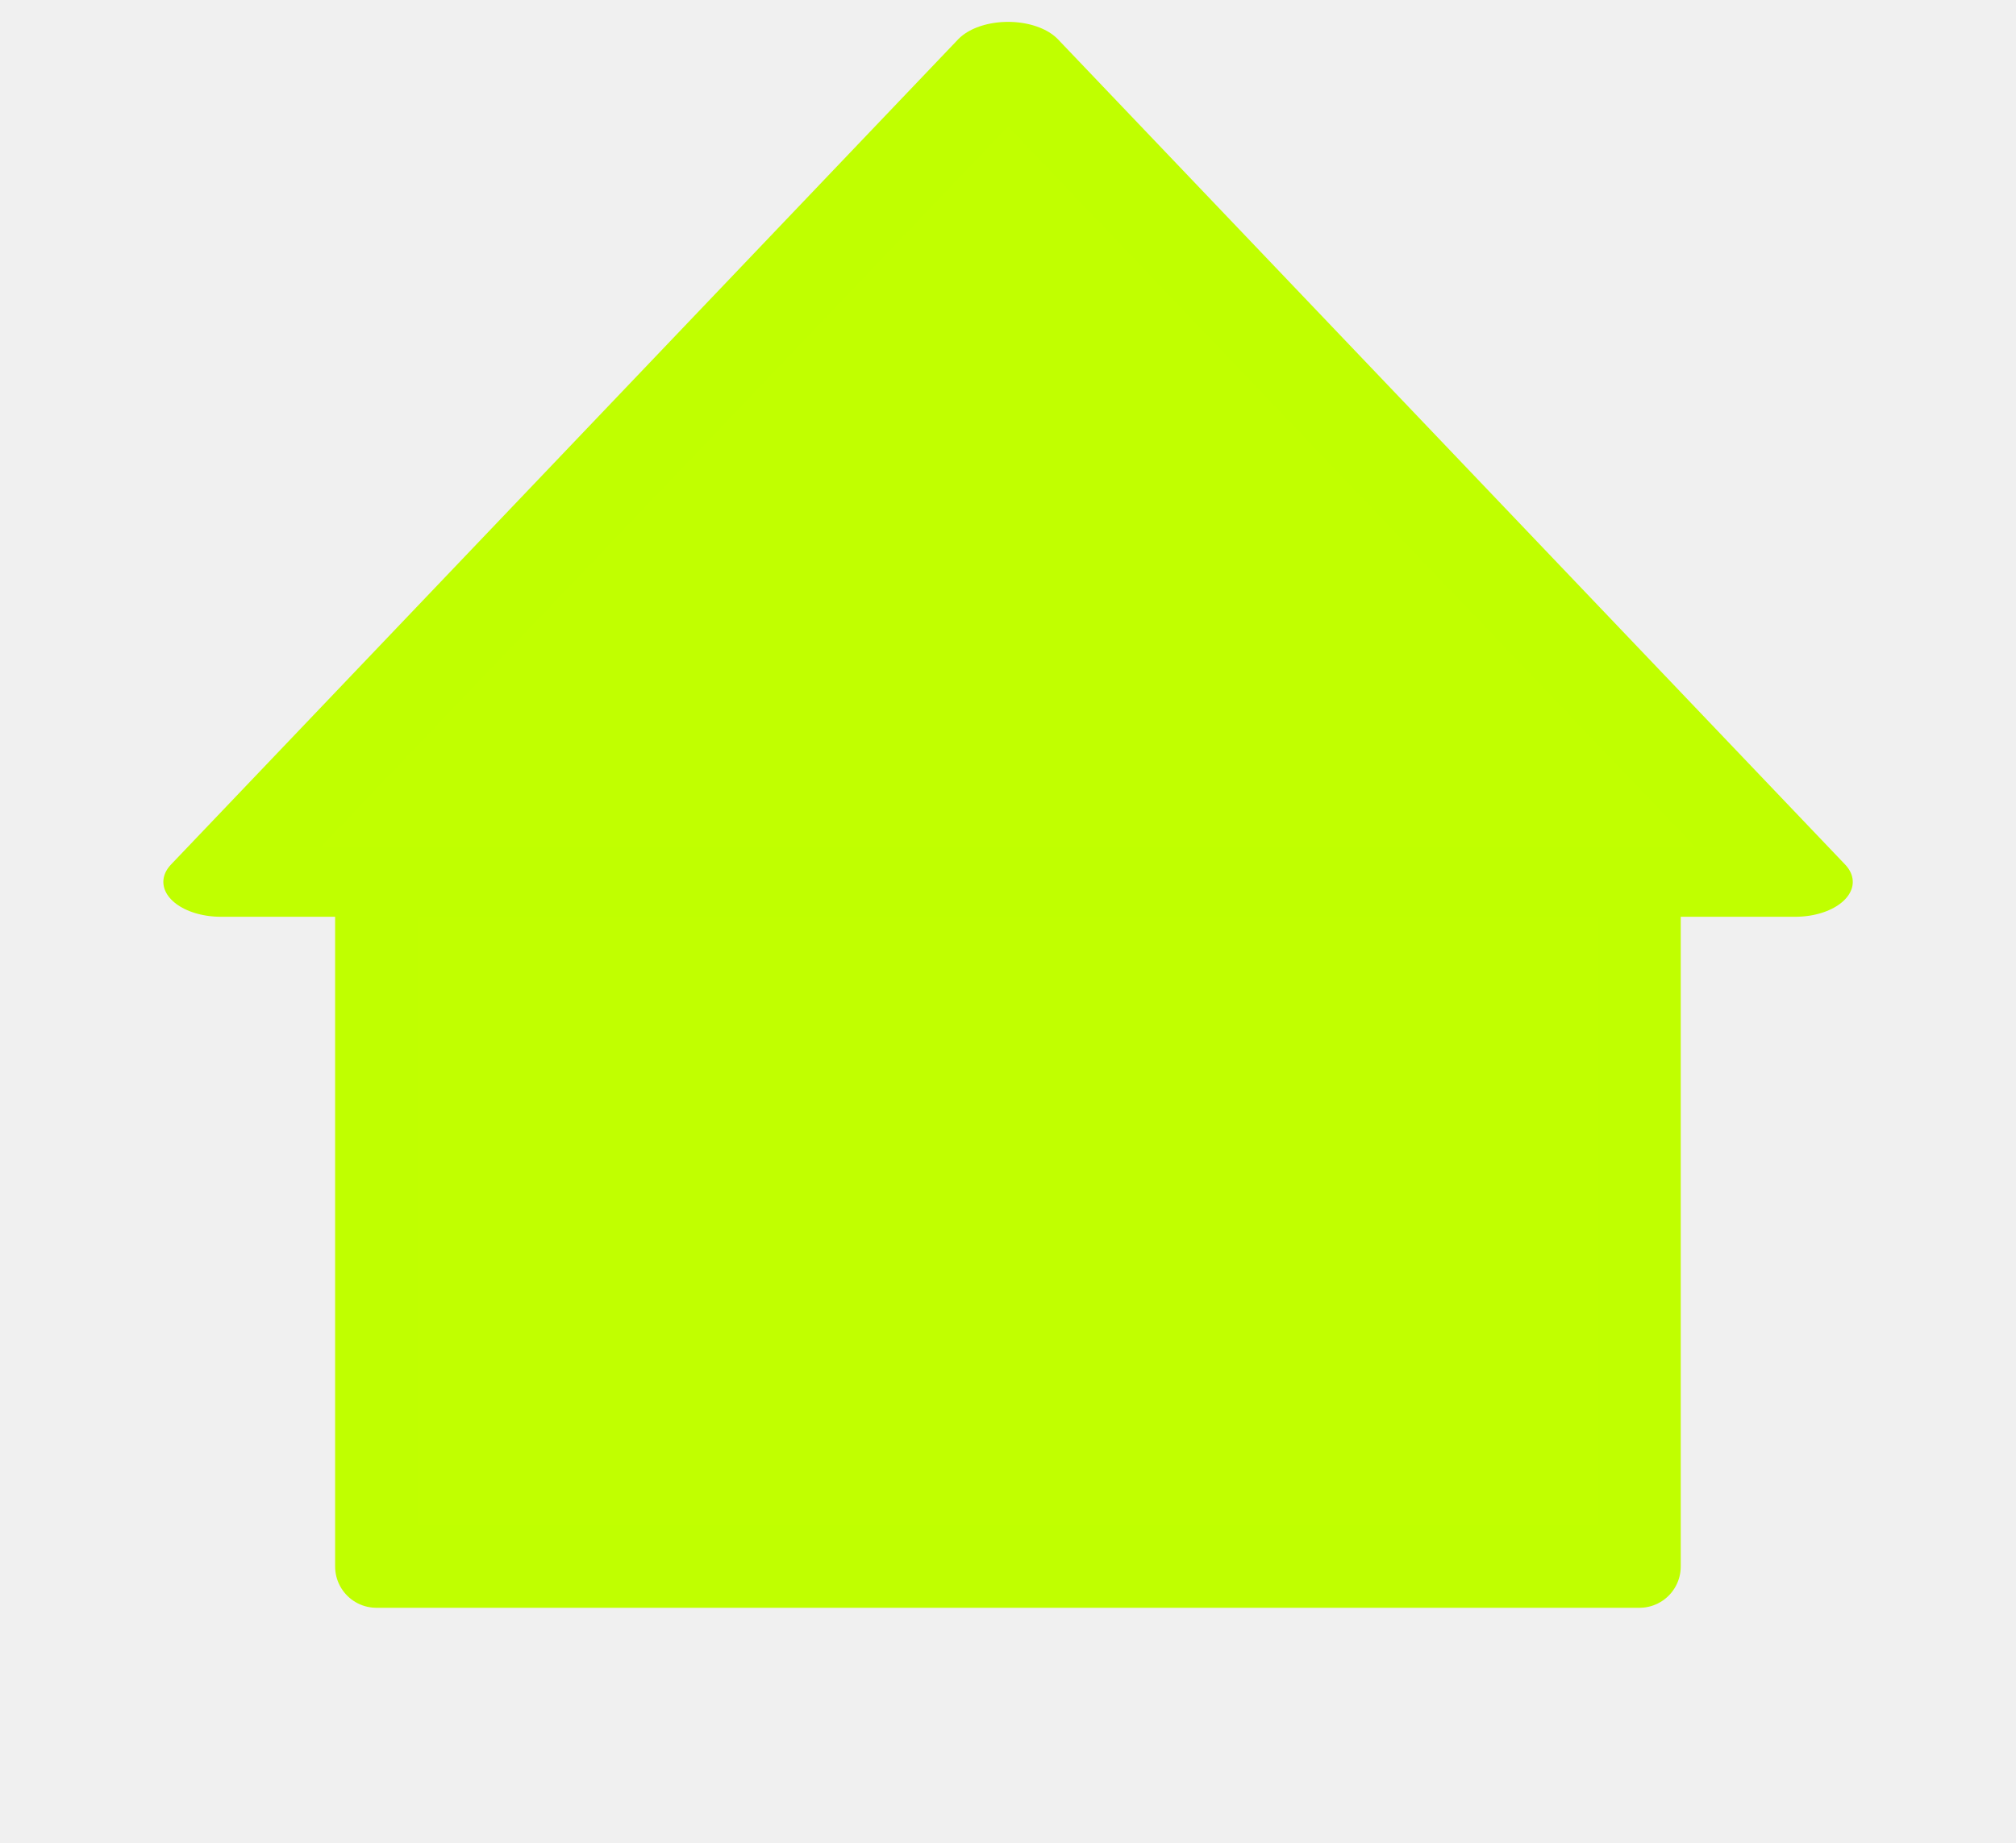
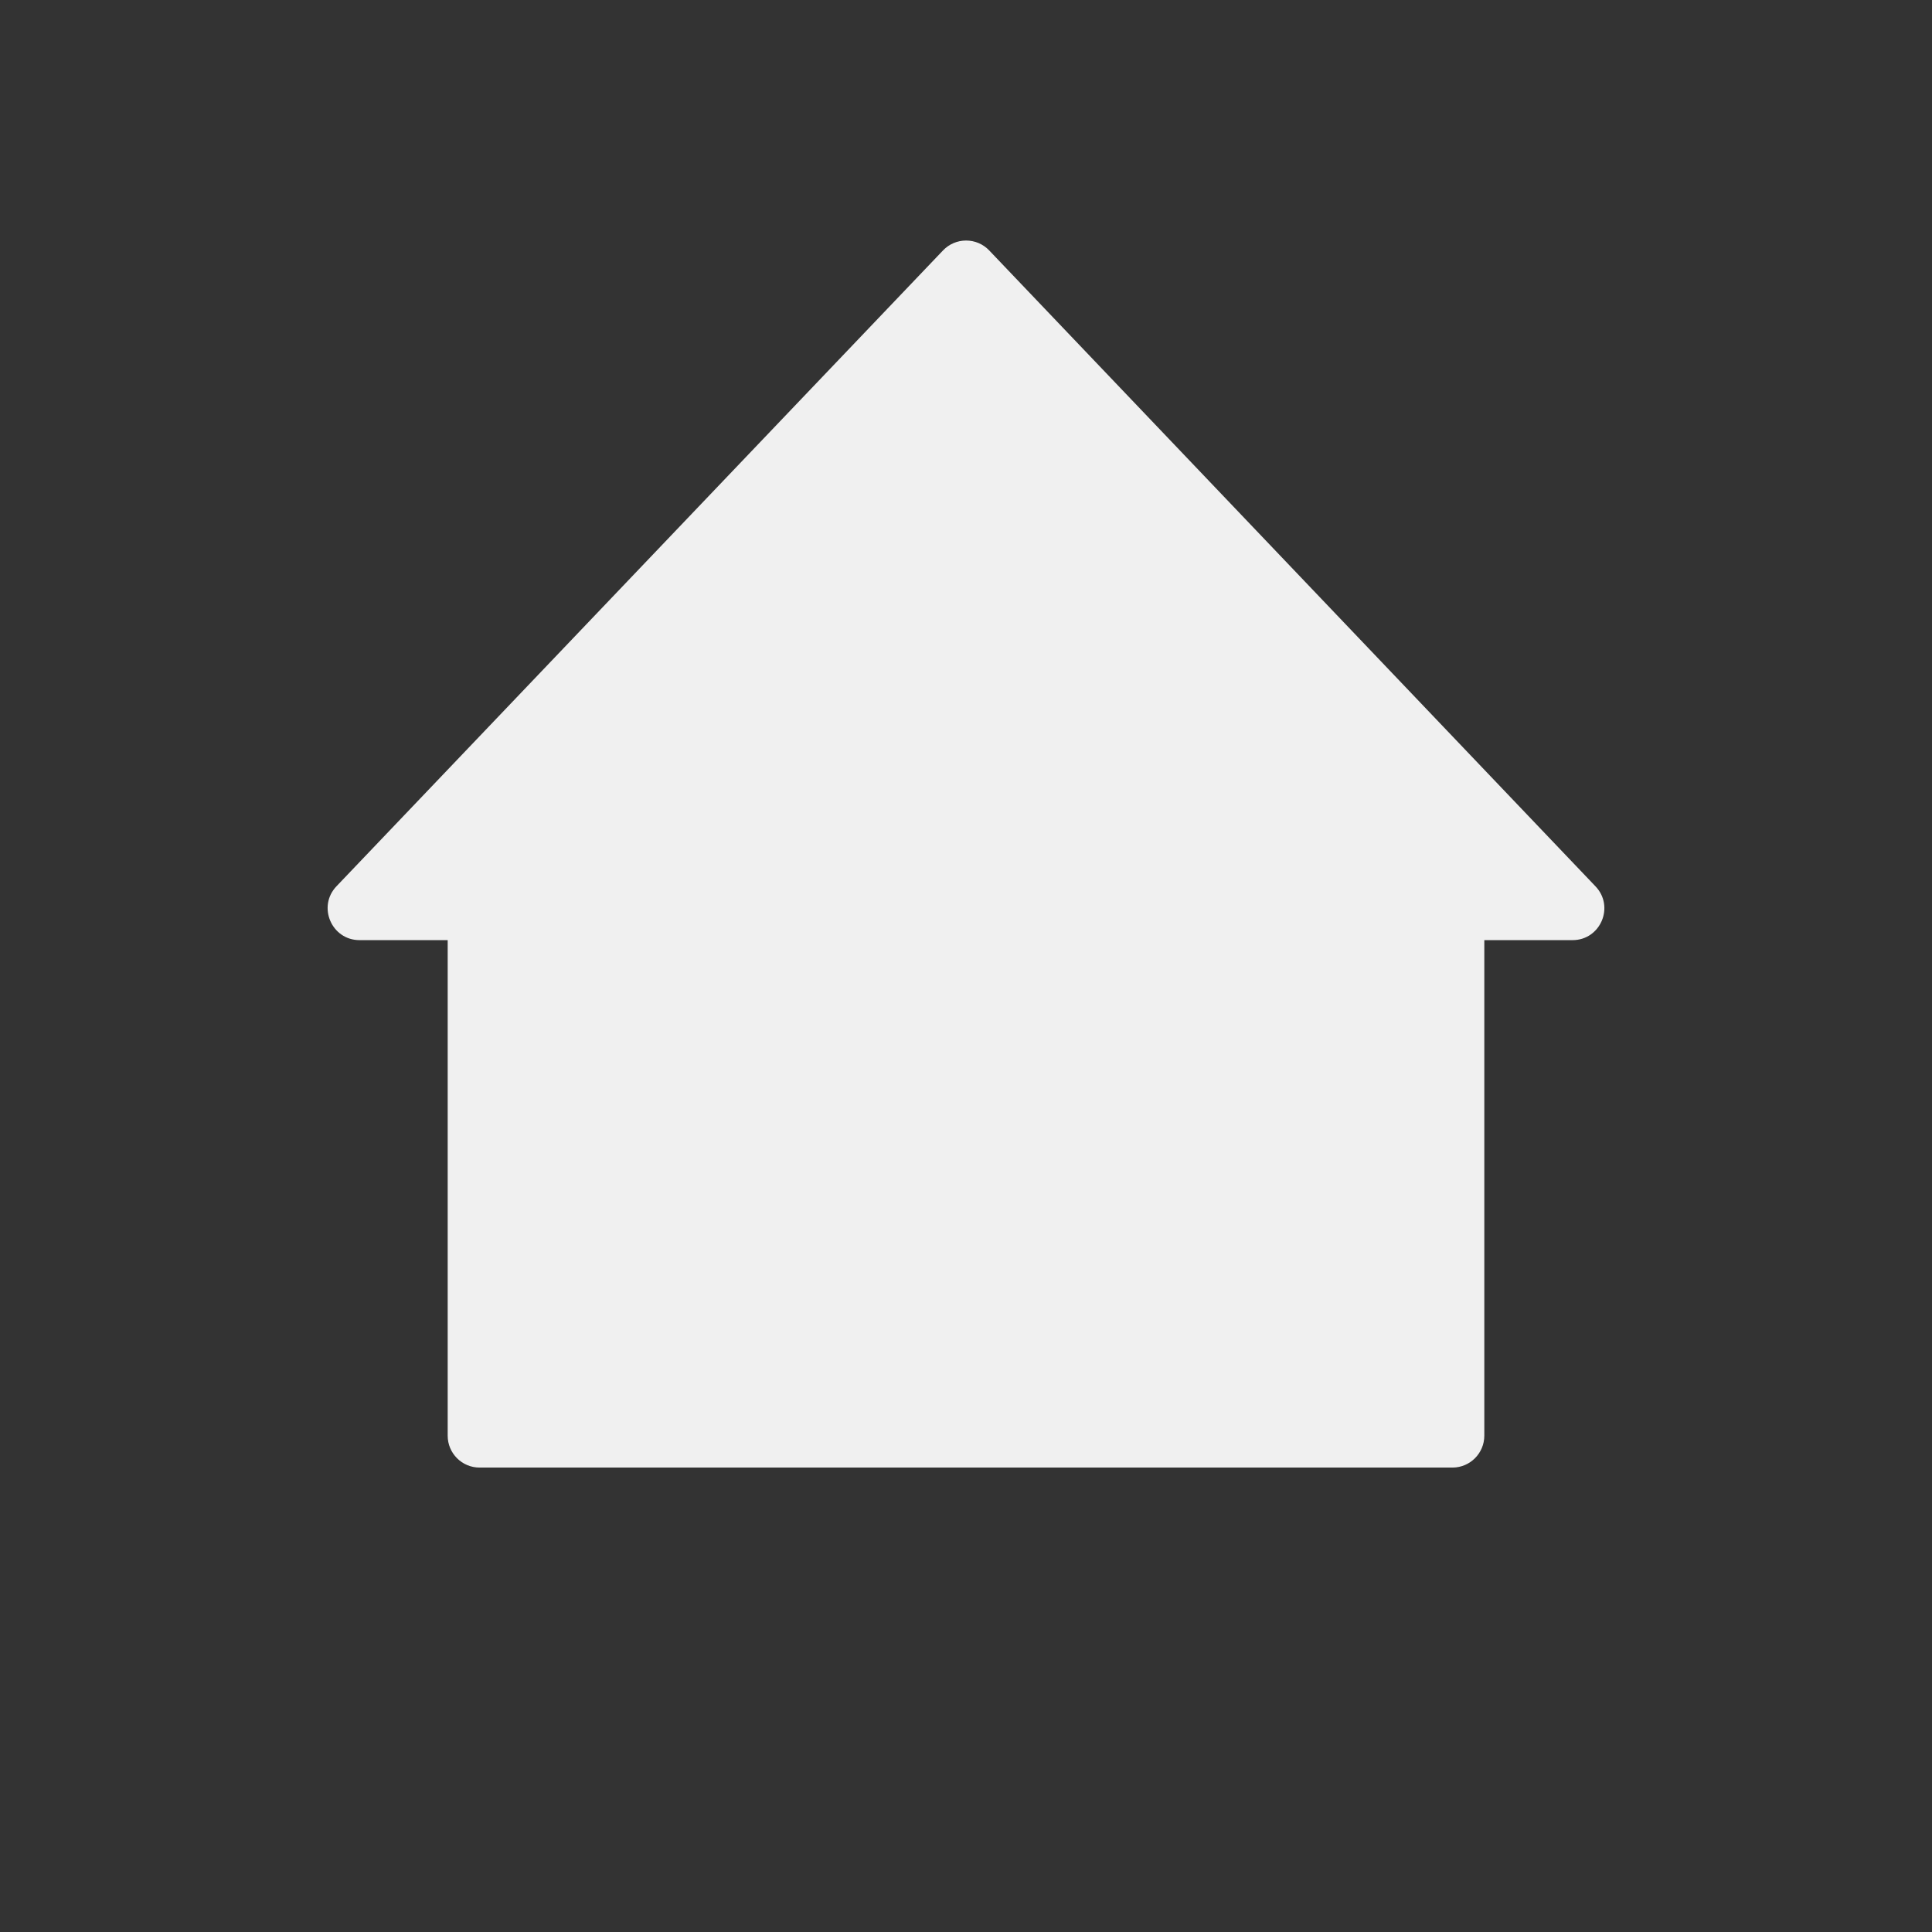
- <svg xmlns="http://www.w3.org/2000/svg" width="14.471mm" height="13.229mm" viewBox="0 0 14.471 13.229" version="1.1" id="svg1" xml:space="preserve">
+ <svg xmlns="http://www.w3.org/2000/svg" width="18mm" height="18mm" viewBox="0 0 18 18" version="1.1" id="svg1" xml:space="preserve">
  <defs id="defs1" />
  <g id="layer1">
+     <path id="rect2" style="fill:#333333;stroke-width:0;stroke-linejoin:round" d="M 0,0 V 18 H 18 V 0 Z m 9.001,2.241 c 0.081,-6.41e-5 0.159,0.033 0.215,0.092 l 5.648,5.924 c 0.182,0.189 0.047,0.503 -0.214,0.502 h -0.821 v 4.617 c -1.3e-5,0.163 -0.132,0.296 -0.295,0.297 H 4.468 C 4.304,13.673 4.171,13.54 4.171,13.376 V 8.759 H 3.351 C 3.089,8.76 2.954,8.445 3.136,8.256 L 8.786,2.333 c 0.056,-0.059 0.134,-0.092 0.215,-0.092 z" />
    <path id="path6-3" style="fill:#333333;fill-opacity:1;stroke-width:0" d="m -8.11,9.549 c -3.695,2.133 -8.076,0.068 -9.912,-1.716 -0.578,-2.453 -0.226,-7.308 3.47,-9.442 3.695,-2.133 7.931,0.016 9.912,1.716 0.657,2.924 0.226,7.308 -3.47,9.442 z" />
    <circle style="mix-blend-mode:normal;fill:#ffffff;fill-opacity:0.014;stroke:none;stroke-width:0;stroke-dasharray:none" id="path2" cx="-14.231" cy="0.94" r="1.72" />
    <g id="g11" transform="matrix(0,-0.08538365,0.08538365,0,-8.226031,12.97013)" style="fill:#c2fe08;fill-opacity:1">
      <path id="path10" style="fill:#c2fe08;fill-opacity:1;stroke-width:0.841" d="m 91.408,-80.348 c -0.121,-0.116 -0.327,-0.181 -0.737,-0.31 -0.452,-0.142 -1.879,-0.955 -3.171,-1.808 -1.292,-0.853 -2.538,-1.6 -2.77,-1.66 -0.617,-0.161 -3.433,3.091 -4.294,4.957 -1.312,2.844 -1.406,5.893 -0.262,8.467 l 0.585,1.315 1.864,1.426 c 1.254,0.96 2.404,2.007 3.517,3.204 l 1.653,1.778 0.8,-0.115 c 0.912,-0.131 1.716,0.251 2.322,1.102 0.686,0.965 0.685,1.271 -0.006,1.707 -0.346,0.218 -0.555,0.471 -0.465,0.561 0.09,0.09 0.889,0.716 1.774,1.391 3.515,2.678 5.443,4.468 14.343,13.315 8.517,8.467 9.157,9.135 9.97,10.423 1.324,2.096 4.321,5.074 6.2,6.158 l 1.43,0.825 0.835,1.622 c 1.026,1.993 2.673,4.143 6.597,8.612 3.143,3.579 4.437,5.161 5.175,6.326 0.608,0.96 0.568,0.926 1.622,1.36 0.588,0.242 1.556,0.908 2.542,1.75 l 1.592,1.359 2.056,0.315 c 2.027,0.311 4.047,0.381 4.279,0.149 0.065,-0.065 0.168,-0.439 0.229,-0.829 0.06,-0.391 0.533,-1.223 1.049,-1.85 0.893,-1.086 0.918,-1.167 0.523,-1.7 -0.768,-1.033 -1.257,-2.15 -1.038,-2.369 0.177,-0.177 0.31,-0.087 0.725,0.491 0.986,1.373 1.383,1.694 1.774,1.434 0.481,-0.32 0.628,-2.088 0.272,-3.274 -0.447,-1.491 -1.46,-3.503 -3.357,-6.671 -2.499,-4.173 -2.393,-4.059 -4.017,-4.314 -0.753,-0.118 -1.558,-0.195 -1.787,-0.171 -0.394,0.041 -0.471,-0.042 -1.352,-1.454 -1.267,-2.029 -4.087,-4.834 -6.942,-6.903 -4.22,-3.058 -6.901,-5.741 -8.184,-8.191 -0.54,-1.03 -0.585,-1.075 -2.443,-2.437 -4.126,-3.024 -7.824,-6.678 -8.73,-8.626 -0.312,-0.671 -1.107,-1.558 -4.466,-4.984 -4.303,-4.389 -5.874,-5.773 -8.117,-7.154 l -1.371,-0.844 -0.775,-1.333 c -0.507,-0.87 -1.686,-2.374 -3.4,-4.332 -4.645,-5.308 -5.455,-6.437 -5.814,-8.103 -0.072,-0.332 -0.108,-0.498 -0.229,-0.614 z m 0.387,5.459 c 0.309,0.322 0.044,0.58 -0.801,1.119 -0.597,0.38 -1.228,0.697 -1.402,0.705 -0.379,0.017 -1.054,-0.635 -1.321,-1.276 -0.439,-1.053 1.428,-1.772 2.746,-1.057 0.378,0.205 0.637,0.364 0.777,0.51 z" />
      <path id="path8" style="fill:#c2fe08;fill-opacity:1;stroke-width:0.87" d="m 80.355,-20.149 c -2.499,2.594 -3.85,5.114 -3.887,7.284 -0.02,1.163 -0.005,1.188 1.313,2.278 4.126,3.413 8.418,4.085 12.591,1.972 1.454,-0.736 1.473,-0.753 2.77,-2.453 2.203,-2.887 3.85,-4.46 6.493,-6.198 2.131,-1.401 2.574,-1.779 5.155,-4.393 3.362,-3.406 5.359,-5.819 6.022,-7.278 0.298,-0.656 1.071,-1.754 2.002,-2.845 1.13,-1.324 1.7,-2.176 2.237,-3.344 1.05,-2.282 1.964,-3.147 3.799,-3.597 0.83,-0.204 1.626,-0.552 1.899,-0.83 0.259,-0.263 1.221,-0.987 2.138,-1.609 2.215,-1.501 5.011,-4.143 7.619,-7.201 2.939,-3.445 7.987,-9.755 8.429,-10.537 0.3,-0.53 0.652,-0.783 1.979,-1.424 1.713,-0.827 2.373,-1.398 4.223,-3.648 0.698,-0.849 1.471,-1.592 2.217,-2.132 1.032,-0.746 1.199,-0.939 1.684,-1.946 0.304,-0.631 1.228,-1.941 2.12,-3.007 l 1.58,-1.89 0.452,-2.606 c 0.249,-1.433 0.429,-2.986 0.401,-3.451 l -0.051,-0.845 -1.831,-0.688 c -2.662,-1 -2.981,-1.219 -3.102,-2.138 -0.074,-0.562 -0.282,-0.893 -0.727,-1.155 -1.517,-0.896 -3.855,0.187 -7.175,3.324 -2.306,2.179 -3.509,3.635 -8.484,10.269 -4.063,5.419 -5.393,6.802 -7.918,8.231 -1.352,0.765 -1.529,0.922 -2.337,2.061 -2.087,2.945 -4.975,6.349 -7.075,8.338 -2.247,2.129 -6.988,5.802 -8.426,6.528 -0.855,0.432 -0.866,0.448 -1.64,2.41 -0.926,2.347 -1.51,2.943 -4.072,4.149 -1.033,0.486 -2.029,1.131 -2.763,1.789 -1.463,1.311 -3.987,4.41 -5.068,6.223 l -0.836,1.402 -2.623,1.695 c -3.208,2.072 -5.346,3.721 -7.97,6.146 -0.403,0.373 -0.784,0.744 -1.141,1.115 z m 61.23,-47.585 1.39,-1.221 c 0.765,-0.672 1.485,-1.236 1.601,-1.253 0.403,-0.061 1.623,2.007 1.548,2.625 -0.041,0.336 -0.184,0.723 -0.319,0.86 -0.546,0.556 -3.057,0.175 -3.794,-0.576 z" />
    </g>
-     <rect style="fill:#c1ff00;fill-opacity:1;stroke:#c0ff00;stroke-width:0.593;stroke-linejoin:round;stroke-dasharray:none;stroke-opacity:1" id="rect1" width="9.066" height="5.506" x="2.702" y="5.741" />
-     <rect style="fill:#333333;fill-opacity:1;stroke:#333333;stroke-width:0.244;stroke-linejoin:round;stroke-dasharray:none;stroke-opacity:1" id="rect1-4" width="2.456" height="3.429" x="-6.527" y="-5.841" />
-     <path style="fill:#c1ff00;fill-opacity:1;stroke:#c0ff00;stroke-width:0.734;stroke-linejoin:round;stroke-dasharray:none;stroke-opacity:1" id="path1" d="m 10.117,5.159 -10.03,0 5.015,-8.686 z" transform="matrix(1.126615,0,0,0.6820815,1.487949,2.813011)" />
+     <g id="rect1" transform="translate(2.645833)" />
+     <rect style="fill:#333333;fill-opacity:1;stroke:#333333;stroke-width:0.244;stroke-linejoin:round;stroke-dasharray:none;stroke-opacity:1" id="rect1-4" width="2.456" height="3.429" x="-6.493" y="-5.841" />
    <rect style="fill:#333333;fill-opacity:1;stroke:#333333;stroke-width:0.179;stroke-linejoin:round;stroke-dasharray:none;stroke-opacity:1" id="rect1-4-5" width="2.149" height="2.109" x="-2.125" y="-7.34" />
+     <rect style="fill:#ff2a2a;fill-opacity:1;stroke:#ff5b00;stroke-width:0;stroke-linejoin:round;stroke-dasharray:none;stroke-opacity:1" id="rect9" width="1.386" height="1.027" x="1.123" y="-3.317" />
  </g>
</svg>
